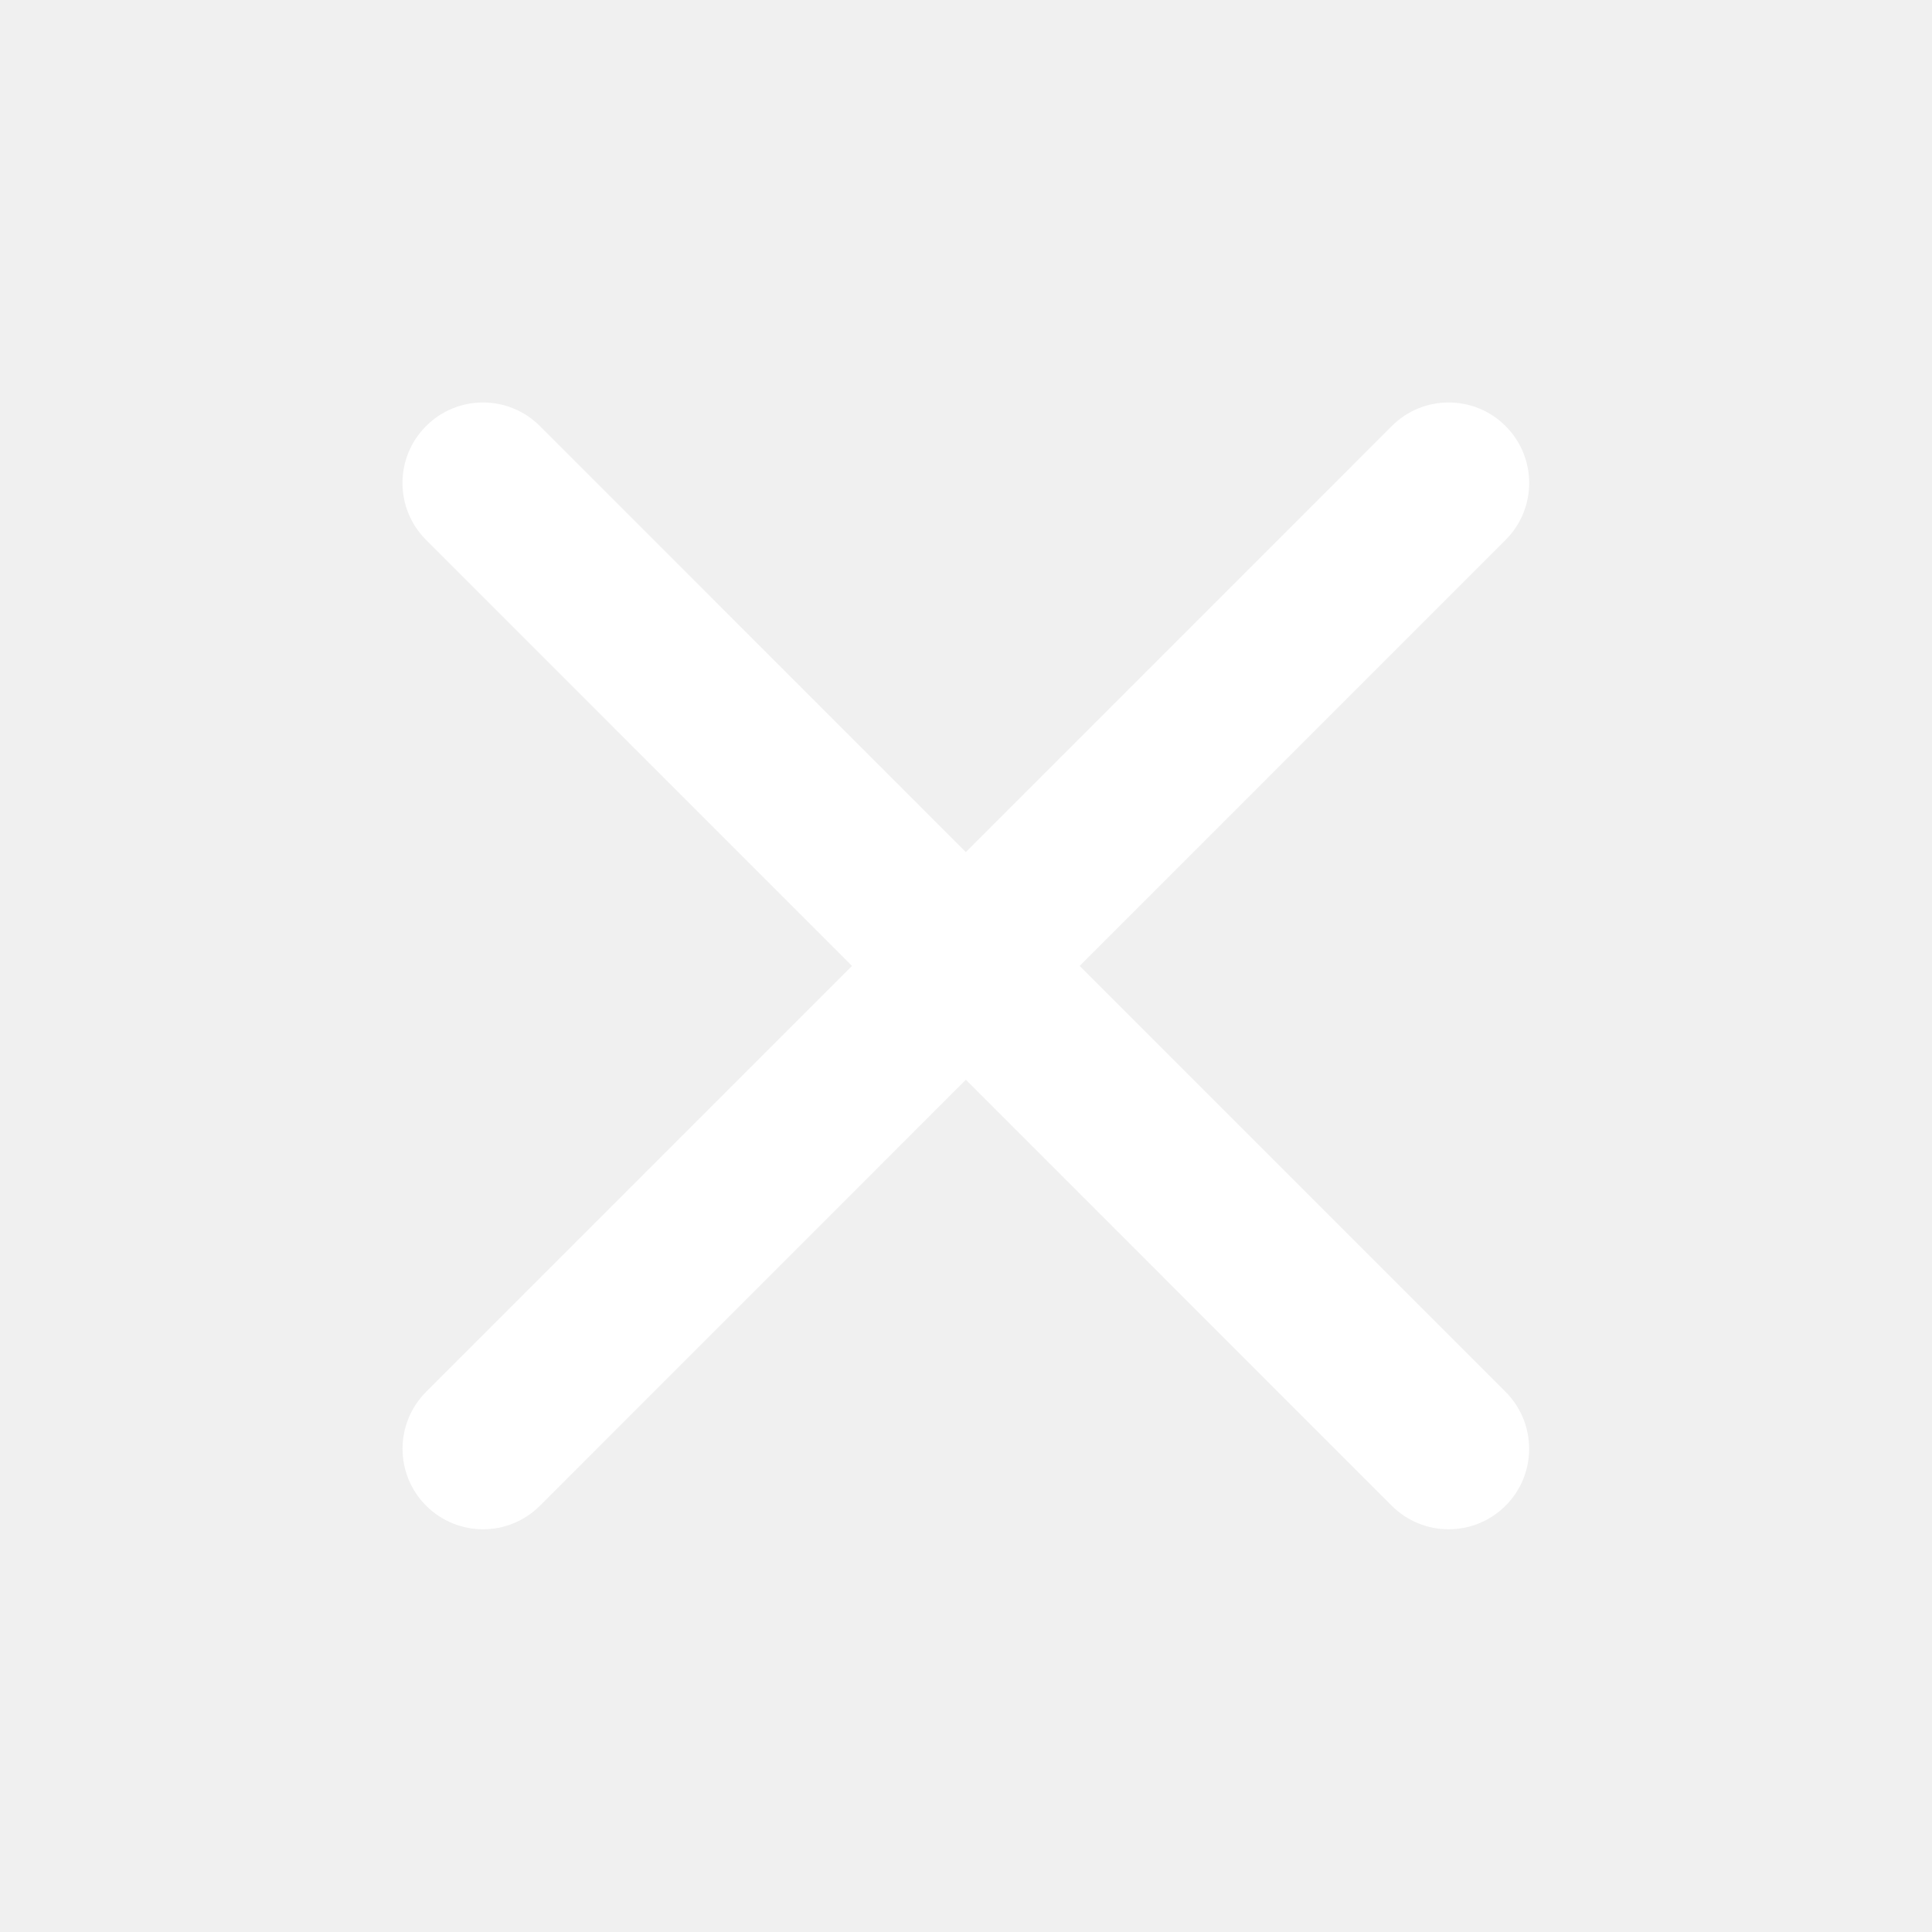
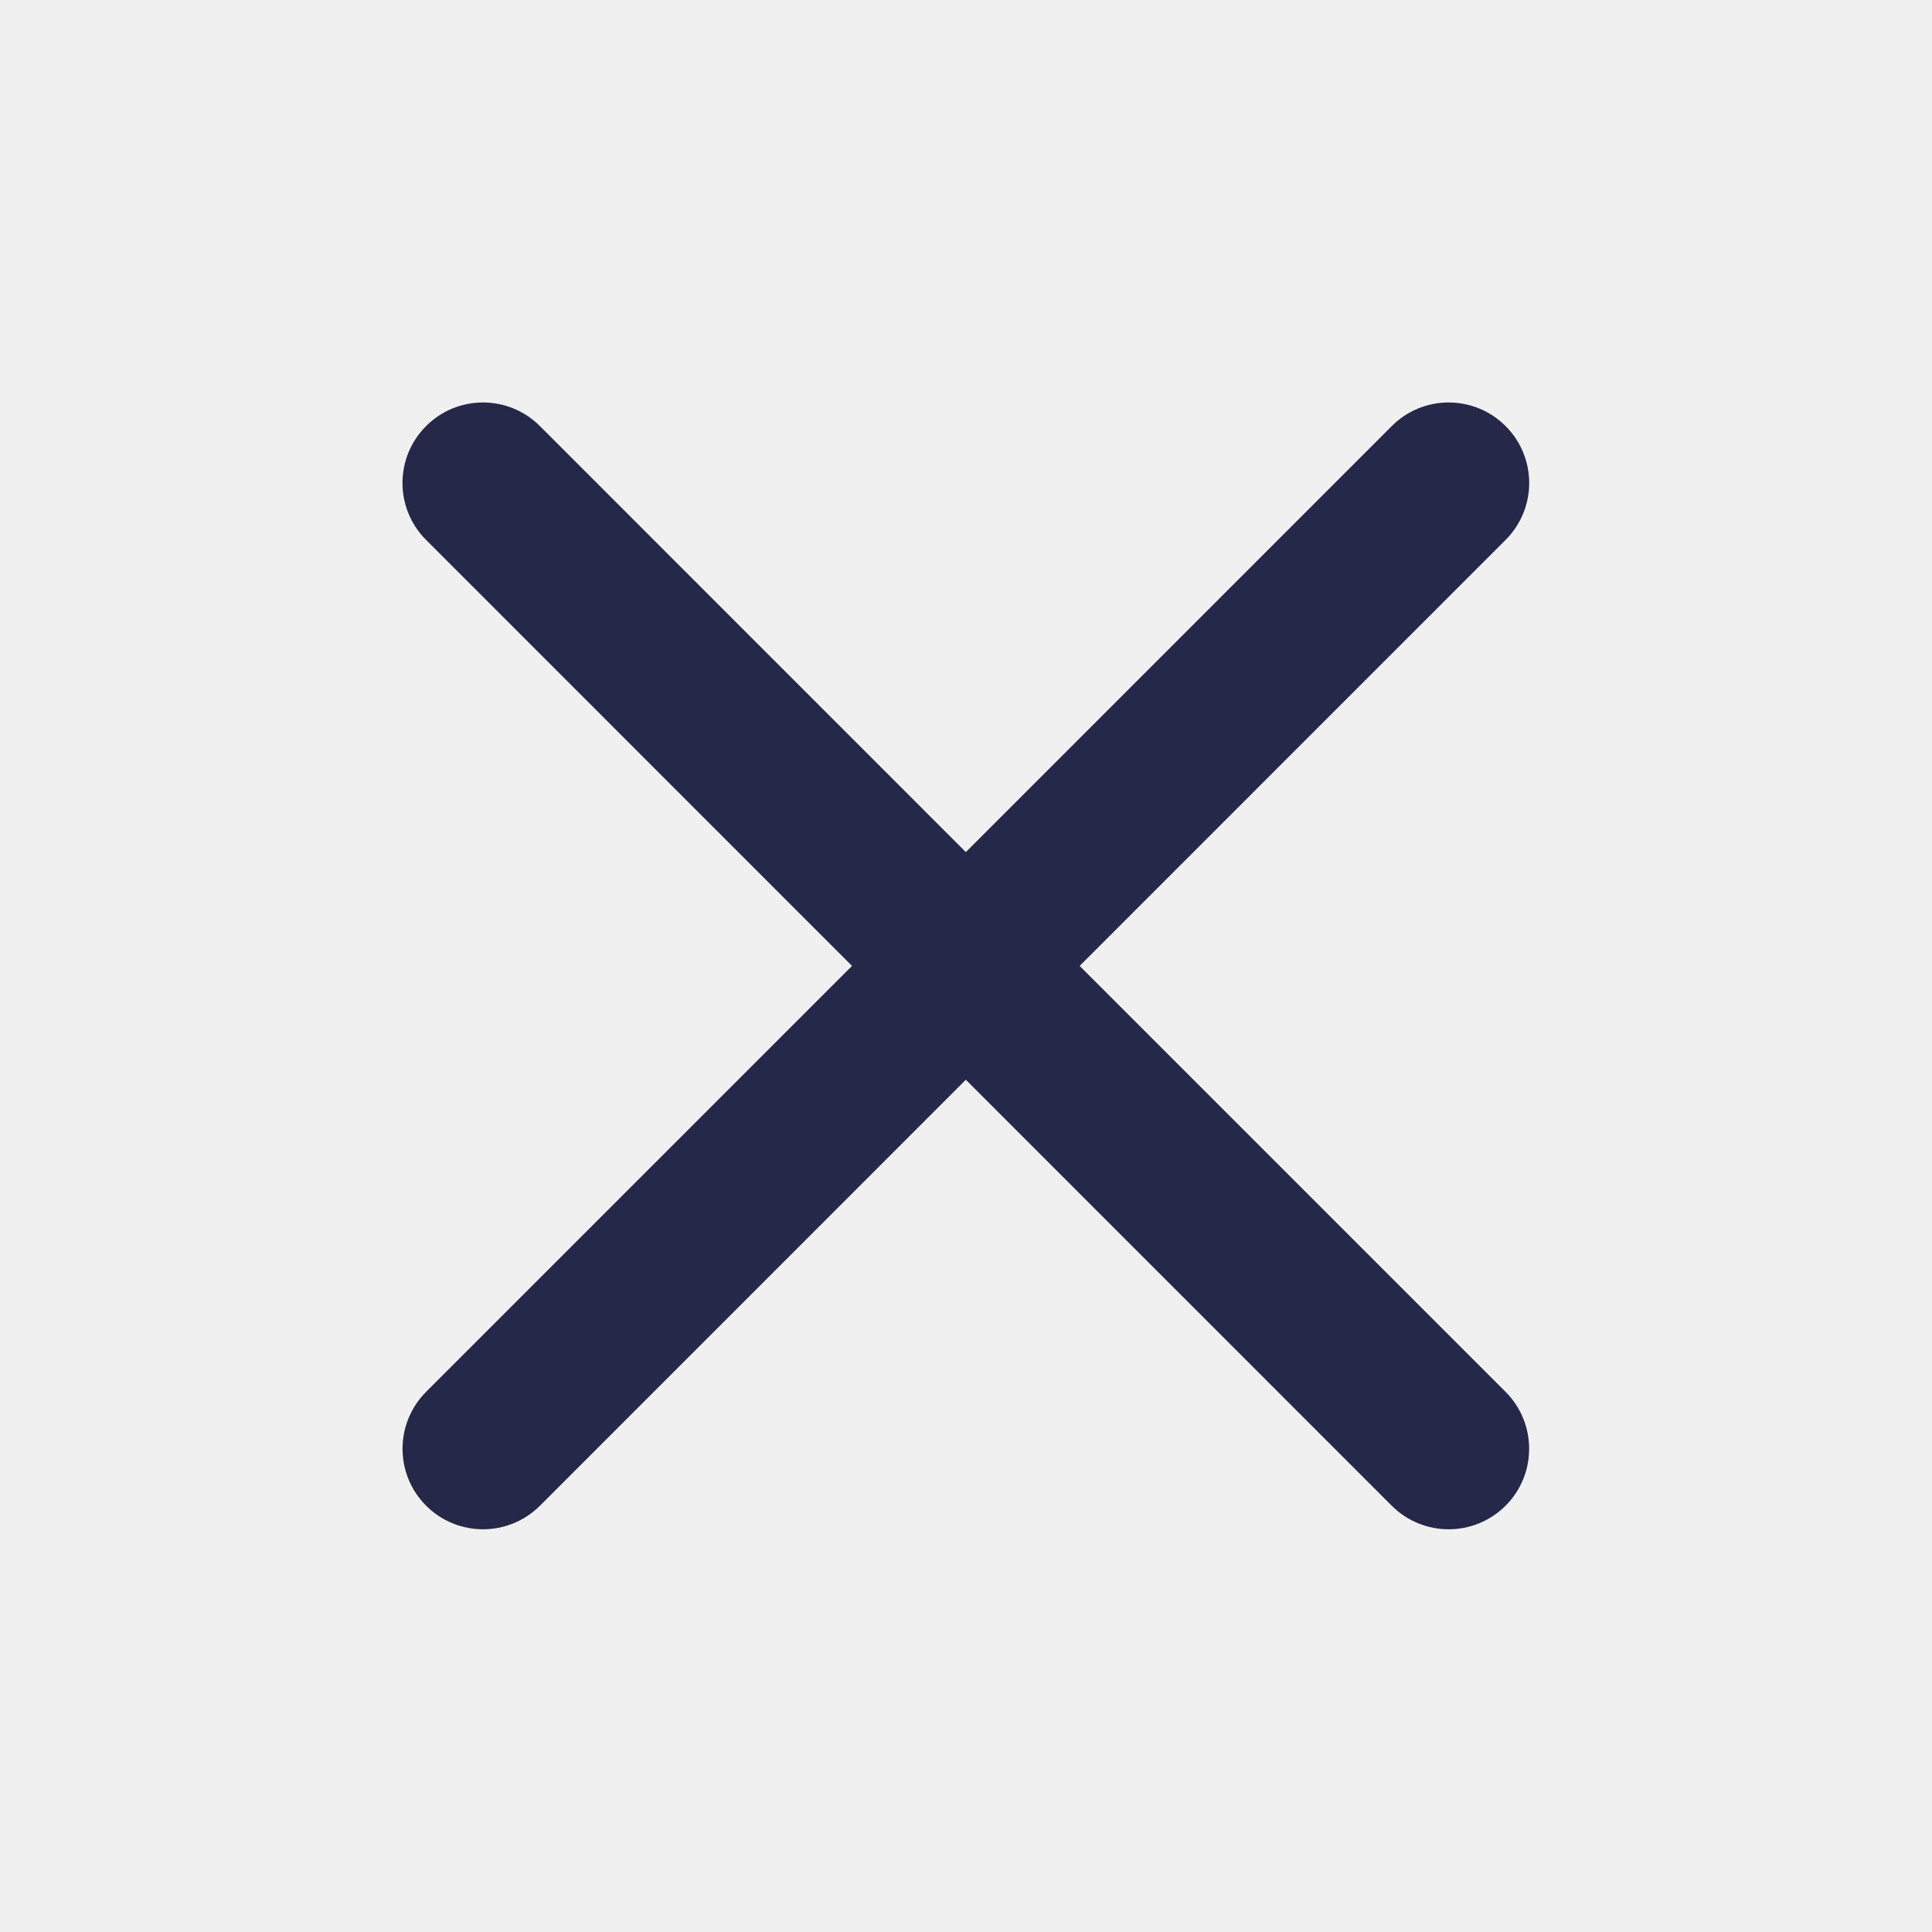
<svg xmlns="http://www.w3.org/2000/svg" width="24" height="24" viewBox="0 0 24 24" fill="none">
-   <path fill-rule="evenodd" clip-rule="evenodd" d="M5.293 5.293C5.683 4.902 6.317 4.902 6.707 5.293L11.998 10.585L17.289 5.293C17.679 4.902 18.313 4.902 18.703 5.293C19.094 5.683 19.094 6.317 18.703 6.707L13.412 11.999L18.703 17.29C19.093 17.681 19.093 18.314 18.703 18.704C18.312 19.095 17.679 19.095 17.288 18.704L11.998 13.413L6.708 18.704C6.317 19.095 5.684 19.095 5.293 18.704C4.903 18.314 4.903 17.681 5.293 17.29L10.584 11.999L5.293 6.707C4.902 6.317 4.902 5.683 5.293 5.293Z" fill="white" />
+   <path fill-rule="evenodd" clip-rule="evenodd" d="M5.293 5.293C5.683 4.902 6.317 4.902 6.707 5.293L11.998 10.585L17.289 5.293C17.679 4.902 18.313 4.902 18.703 5.293C19.094 5.683 19.094 6.317 18.703 6.707L13.412 11.999L18.703 17.29C19.093 17.681 19.093 18.314 18.703 18.704C18.312 19.095 17.679 19.095 17.288 18.704L11.998 13.413L6.708 18.704C6.317 19.095 5.684 19.095 5.293 18.704C4.903 18.314 4.903 17.681 5.293 17.29L10.584 11.999L5.293 6.707C4.902 6.317 4.902 5.683 5.293 5.293Z" fill="#252849" />
</svg>
